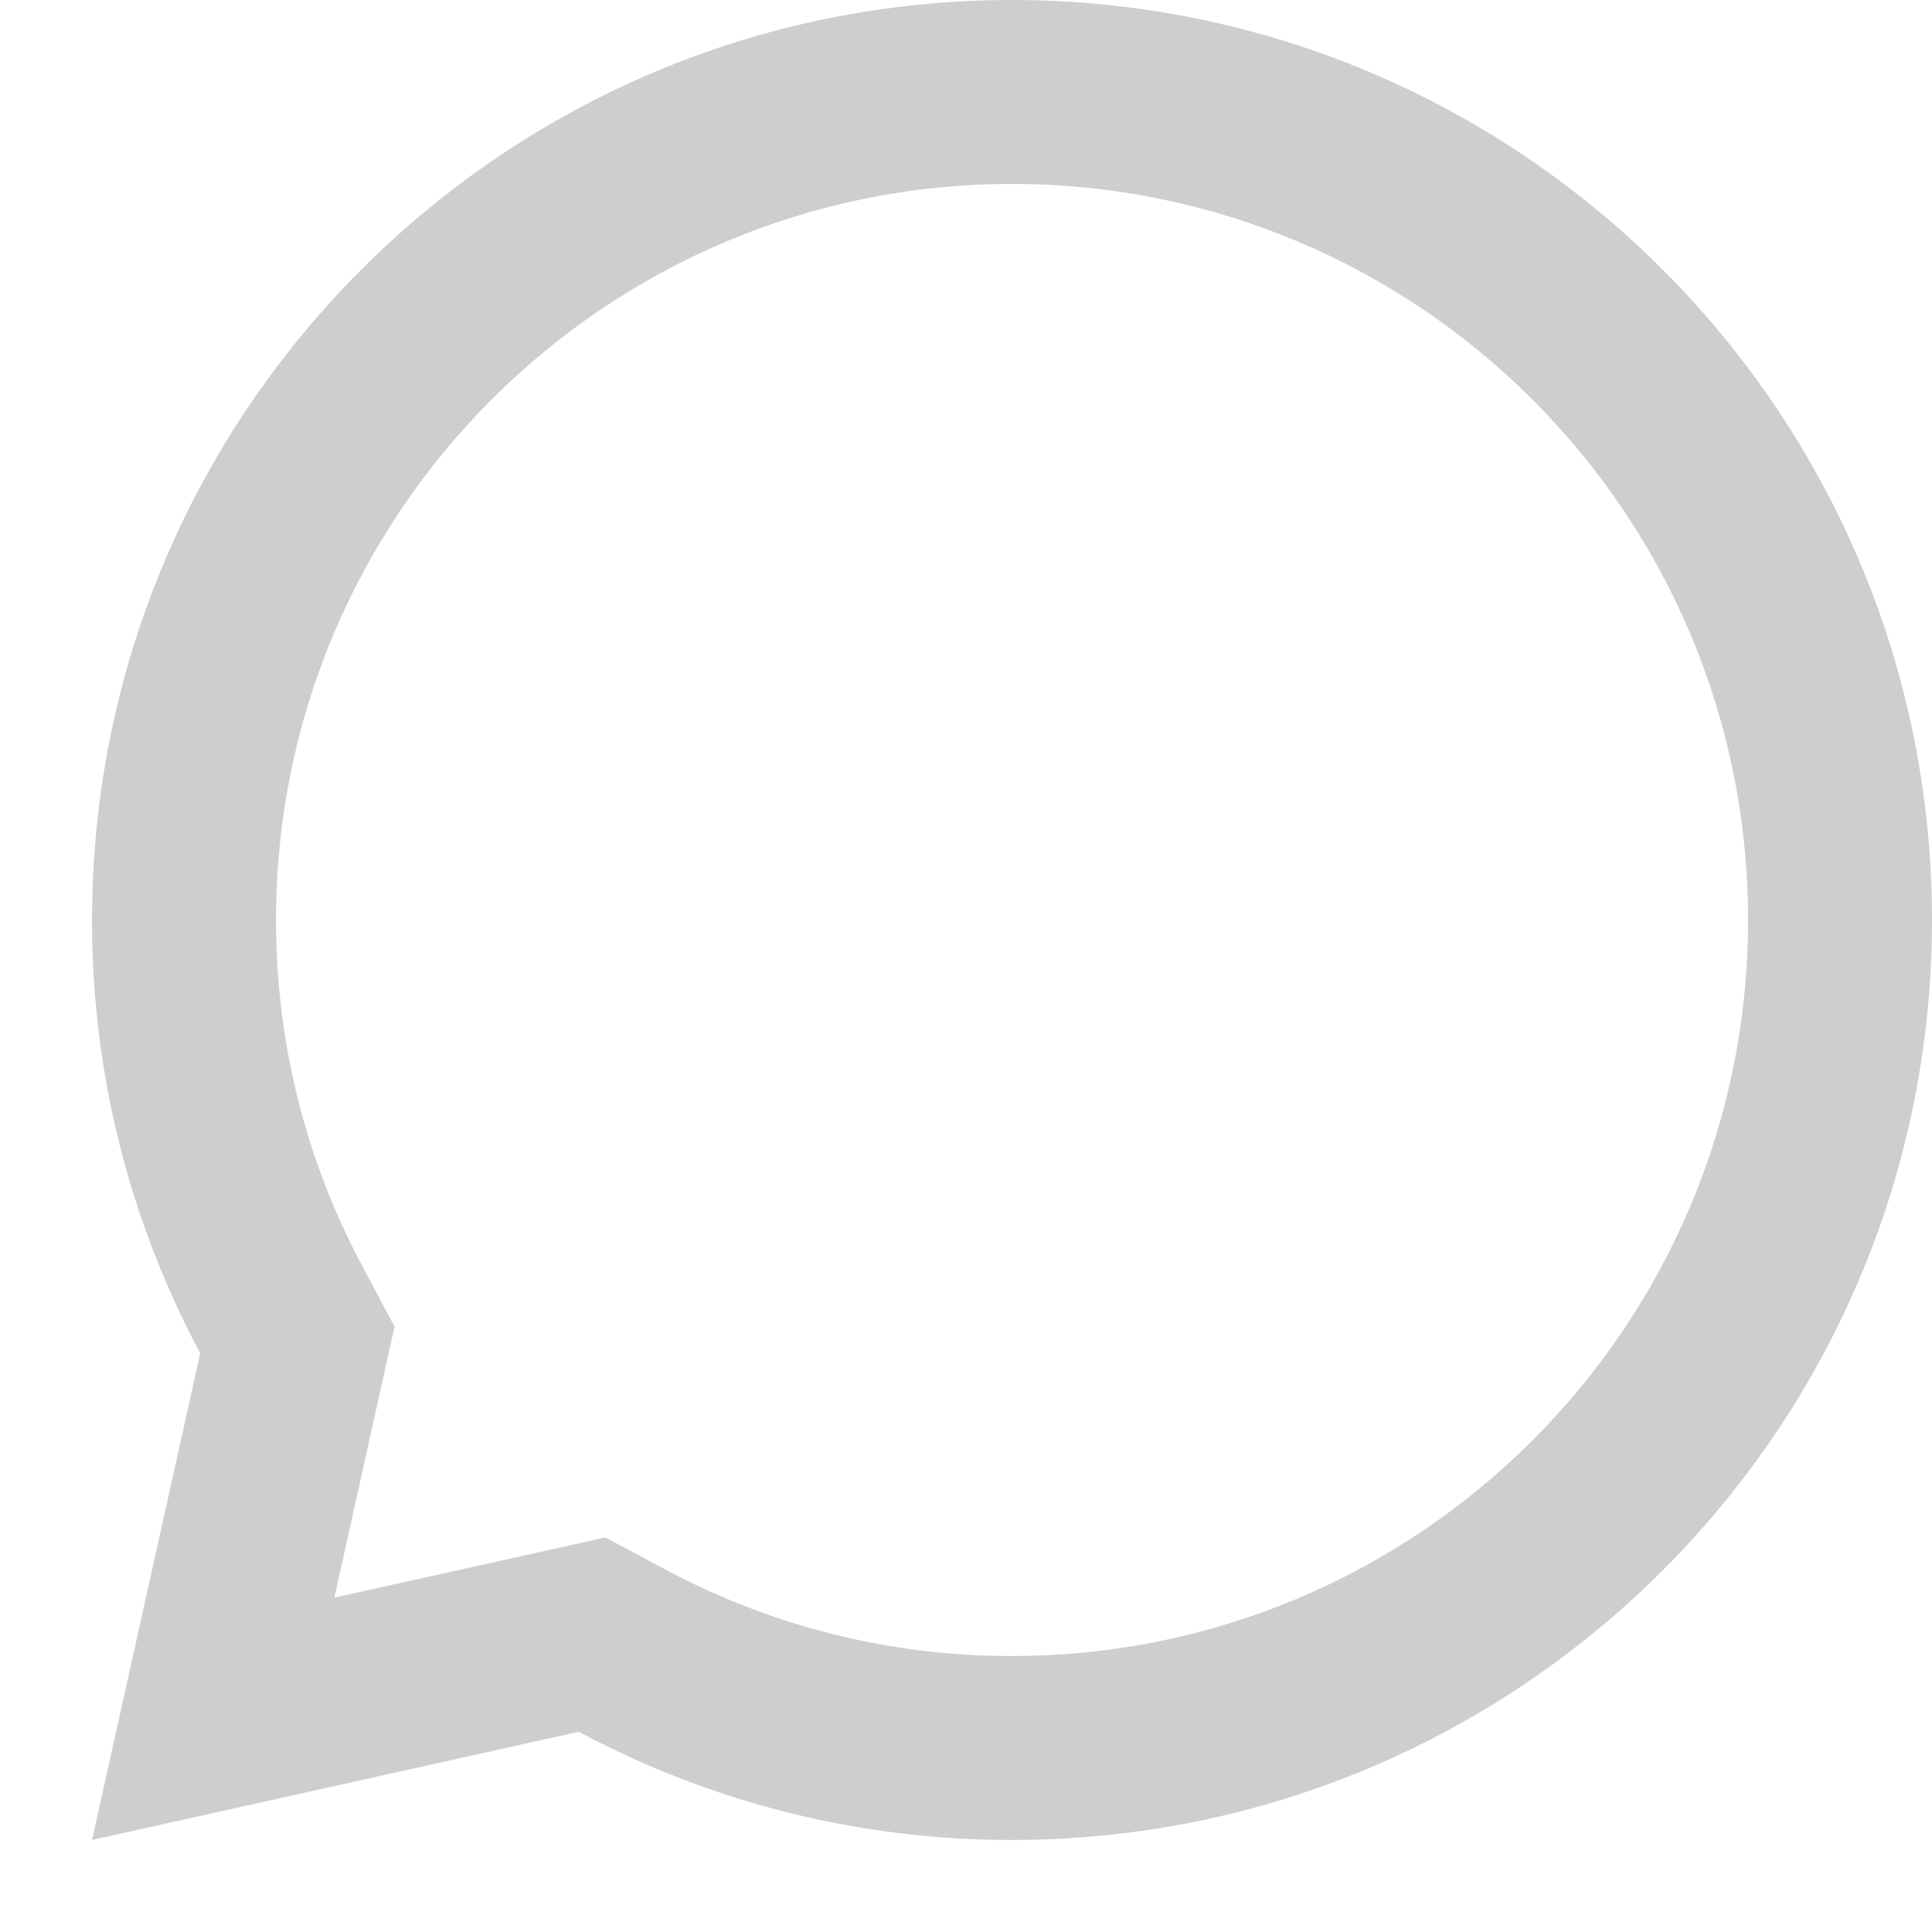
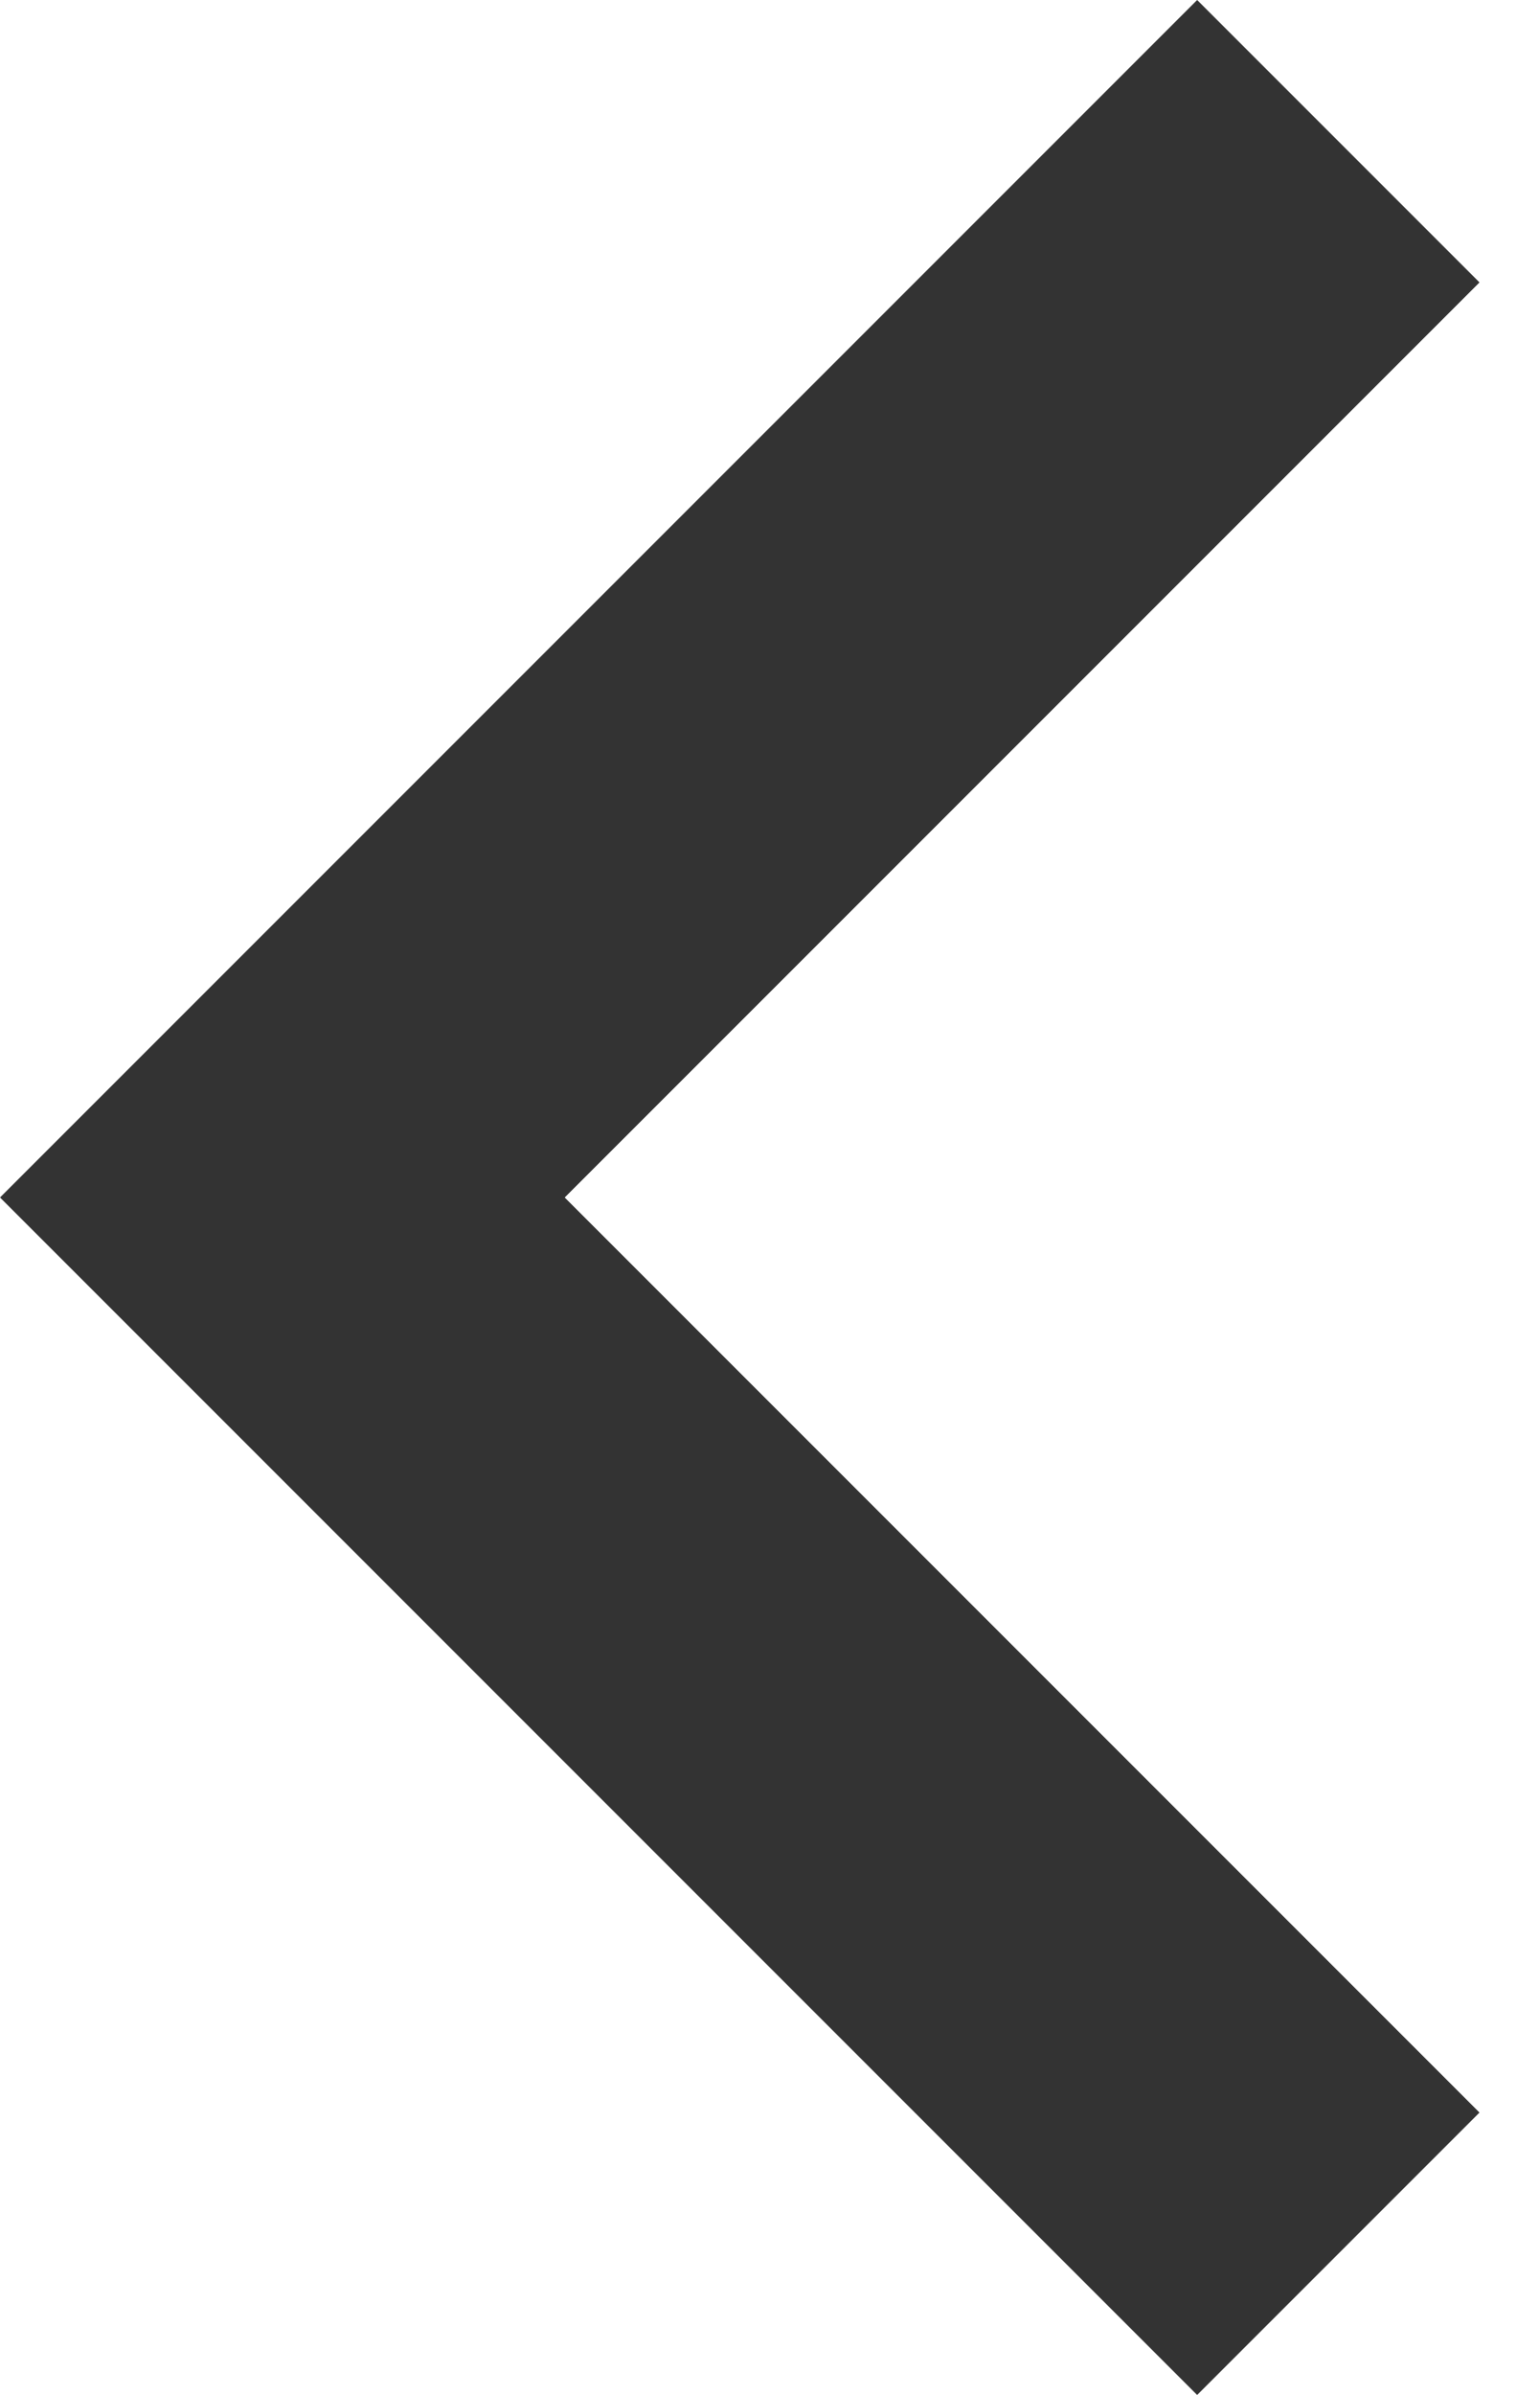
- <svg xmlns="http://www.w3.org/2000/svg" version="1.1" width="14px" height="14px">
-   <g transform="matrix(1 0 0 1 -282 -735 )">
-     <path d="M 7.333 13.333  C 6.238 13.335  5.16 13.066  4.194 12.549  L 0.667 13.333  L 1.451 9.806  C 0.934 8.84  0.665 7.762  0.667 6.667  C 0.667 2.985  3.651 0  7.333 0  C 11.015 0  14 2.985  14 6.667  C 14 10.349  11.015 13.333  7.333 13.333  Z M 2.423 11.577  L 4.387 11.141  L 4.823 11.374  C 5.595 11.787  6.458 12.002  7.333 12  C 10.279 12  12.667 9.612  12.667 6.667  C 12.667 3.721  10.279 1.333  7.333 1.333  C 4.388 1.333  2 3.721  2 6.667  C 2 7.556  2.217 8.412  2.627 9.177  L 2.859 9.613  L 2.423 11.577  Z " fill-rule="nonzero" fill="#cecece" stroke="none" transform="matrix(1 0 0 1 282 735 )" />
+ <svg xmlns="http://www.w3.org/2000/svg" version="1.1" width="9px" height="14px">
+   <g transform="matrix(1 0 0 1 -21 -15 )">
+     <path d="M 3.302 7  L 8.651 1.651  L 7 0  L 0 7  L 7 14  L 8.651 12.349  L 3.302 7  Z " fill-rule="nonzero" fill="#333333" stroke="none" transform="matrix(1 0 0 1 21 15 )" />
  </g>
</svg>
